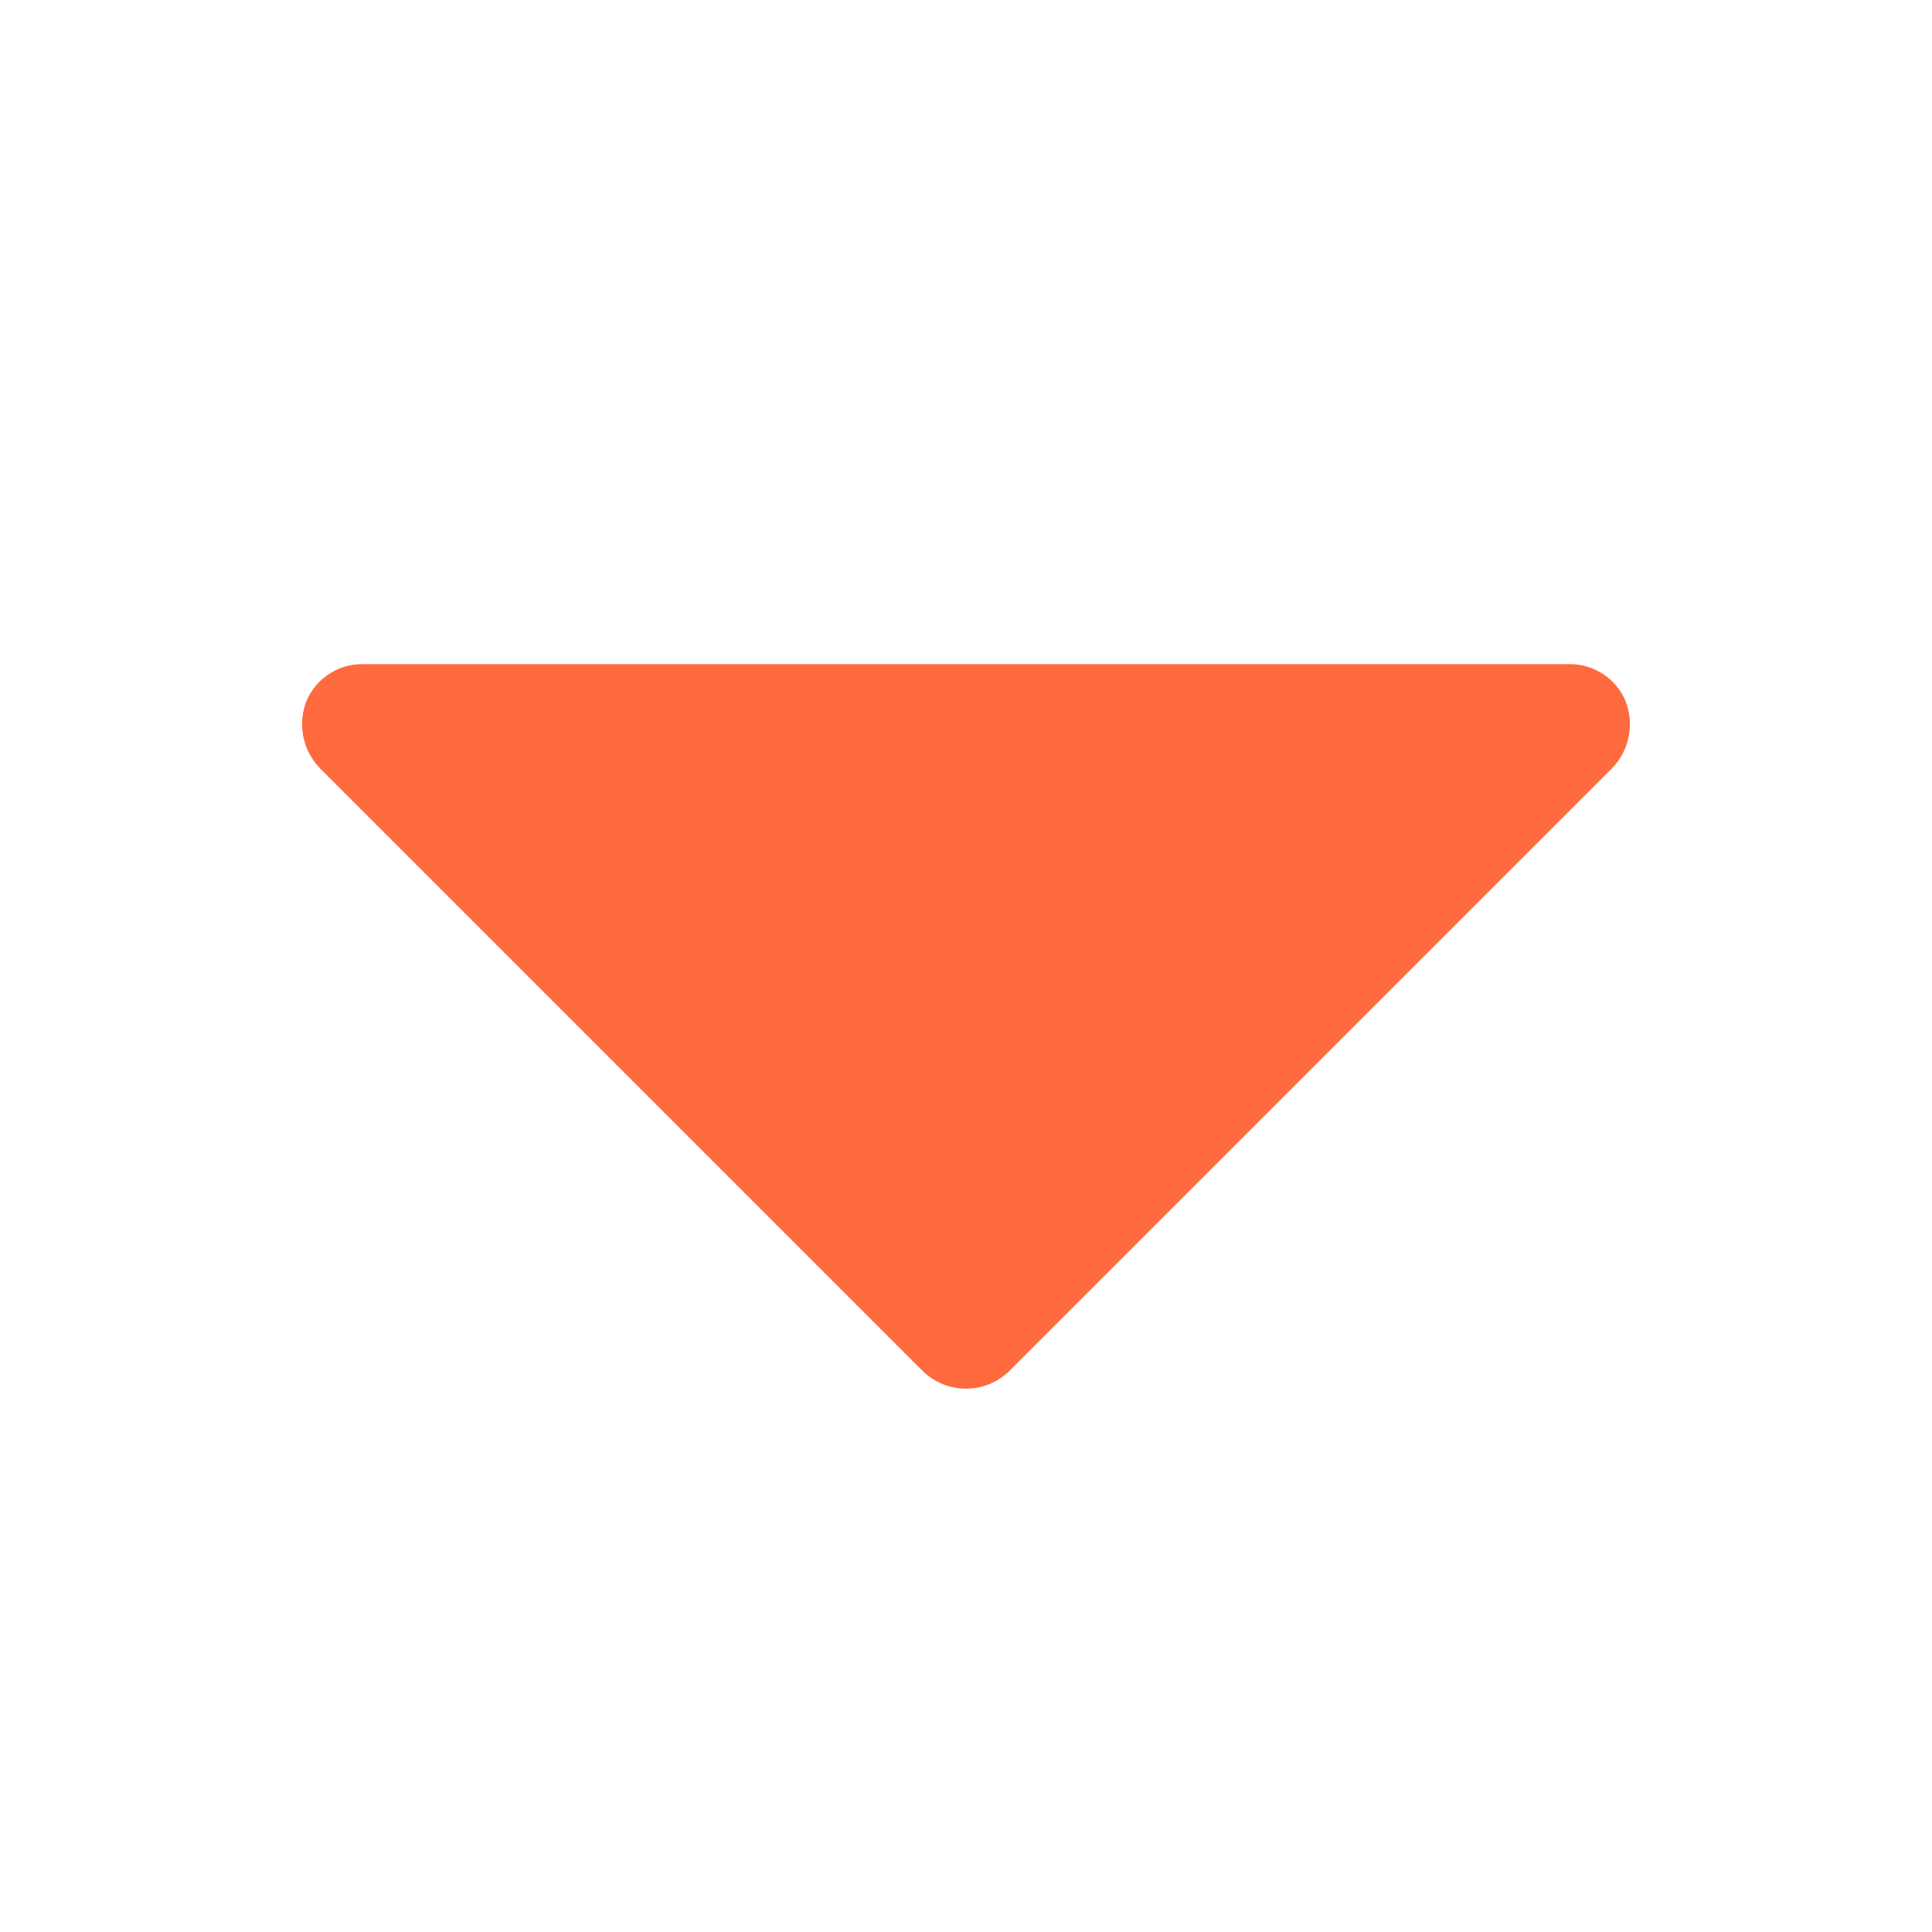
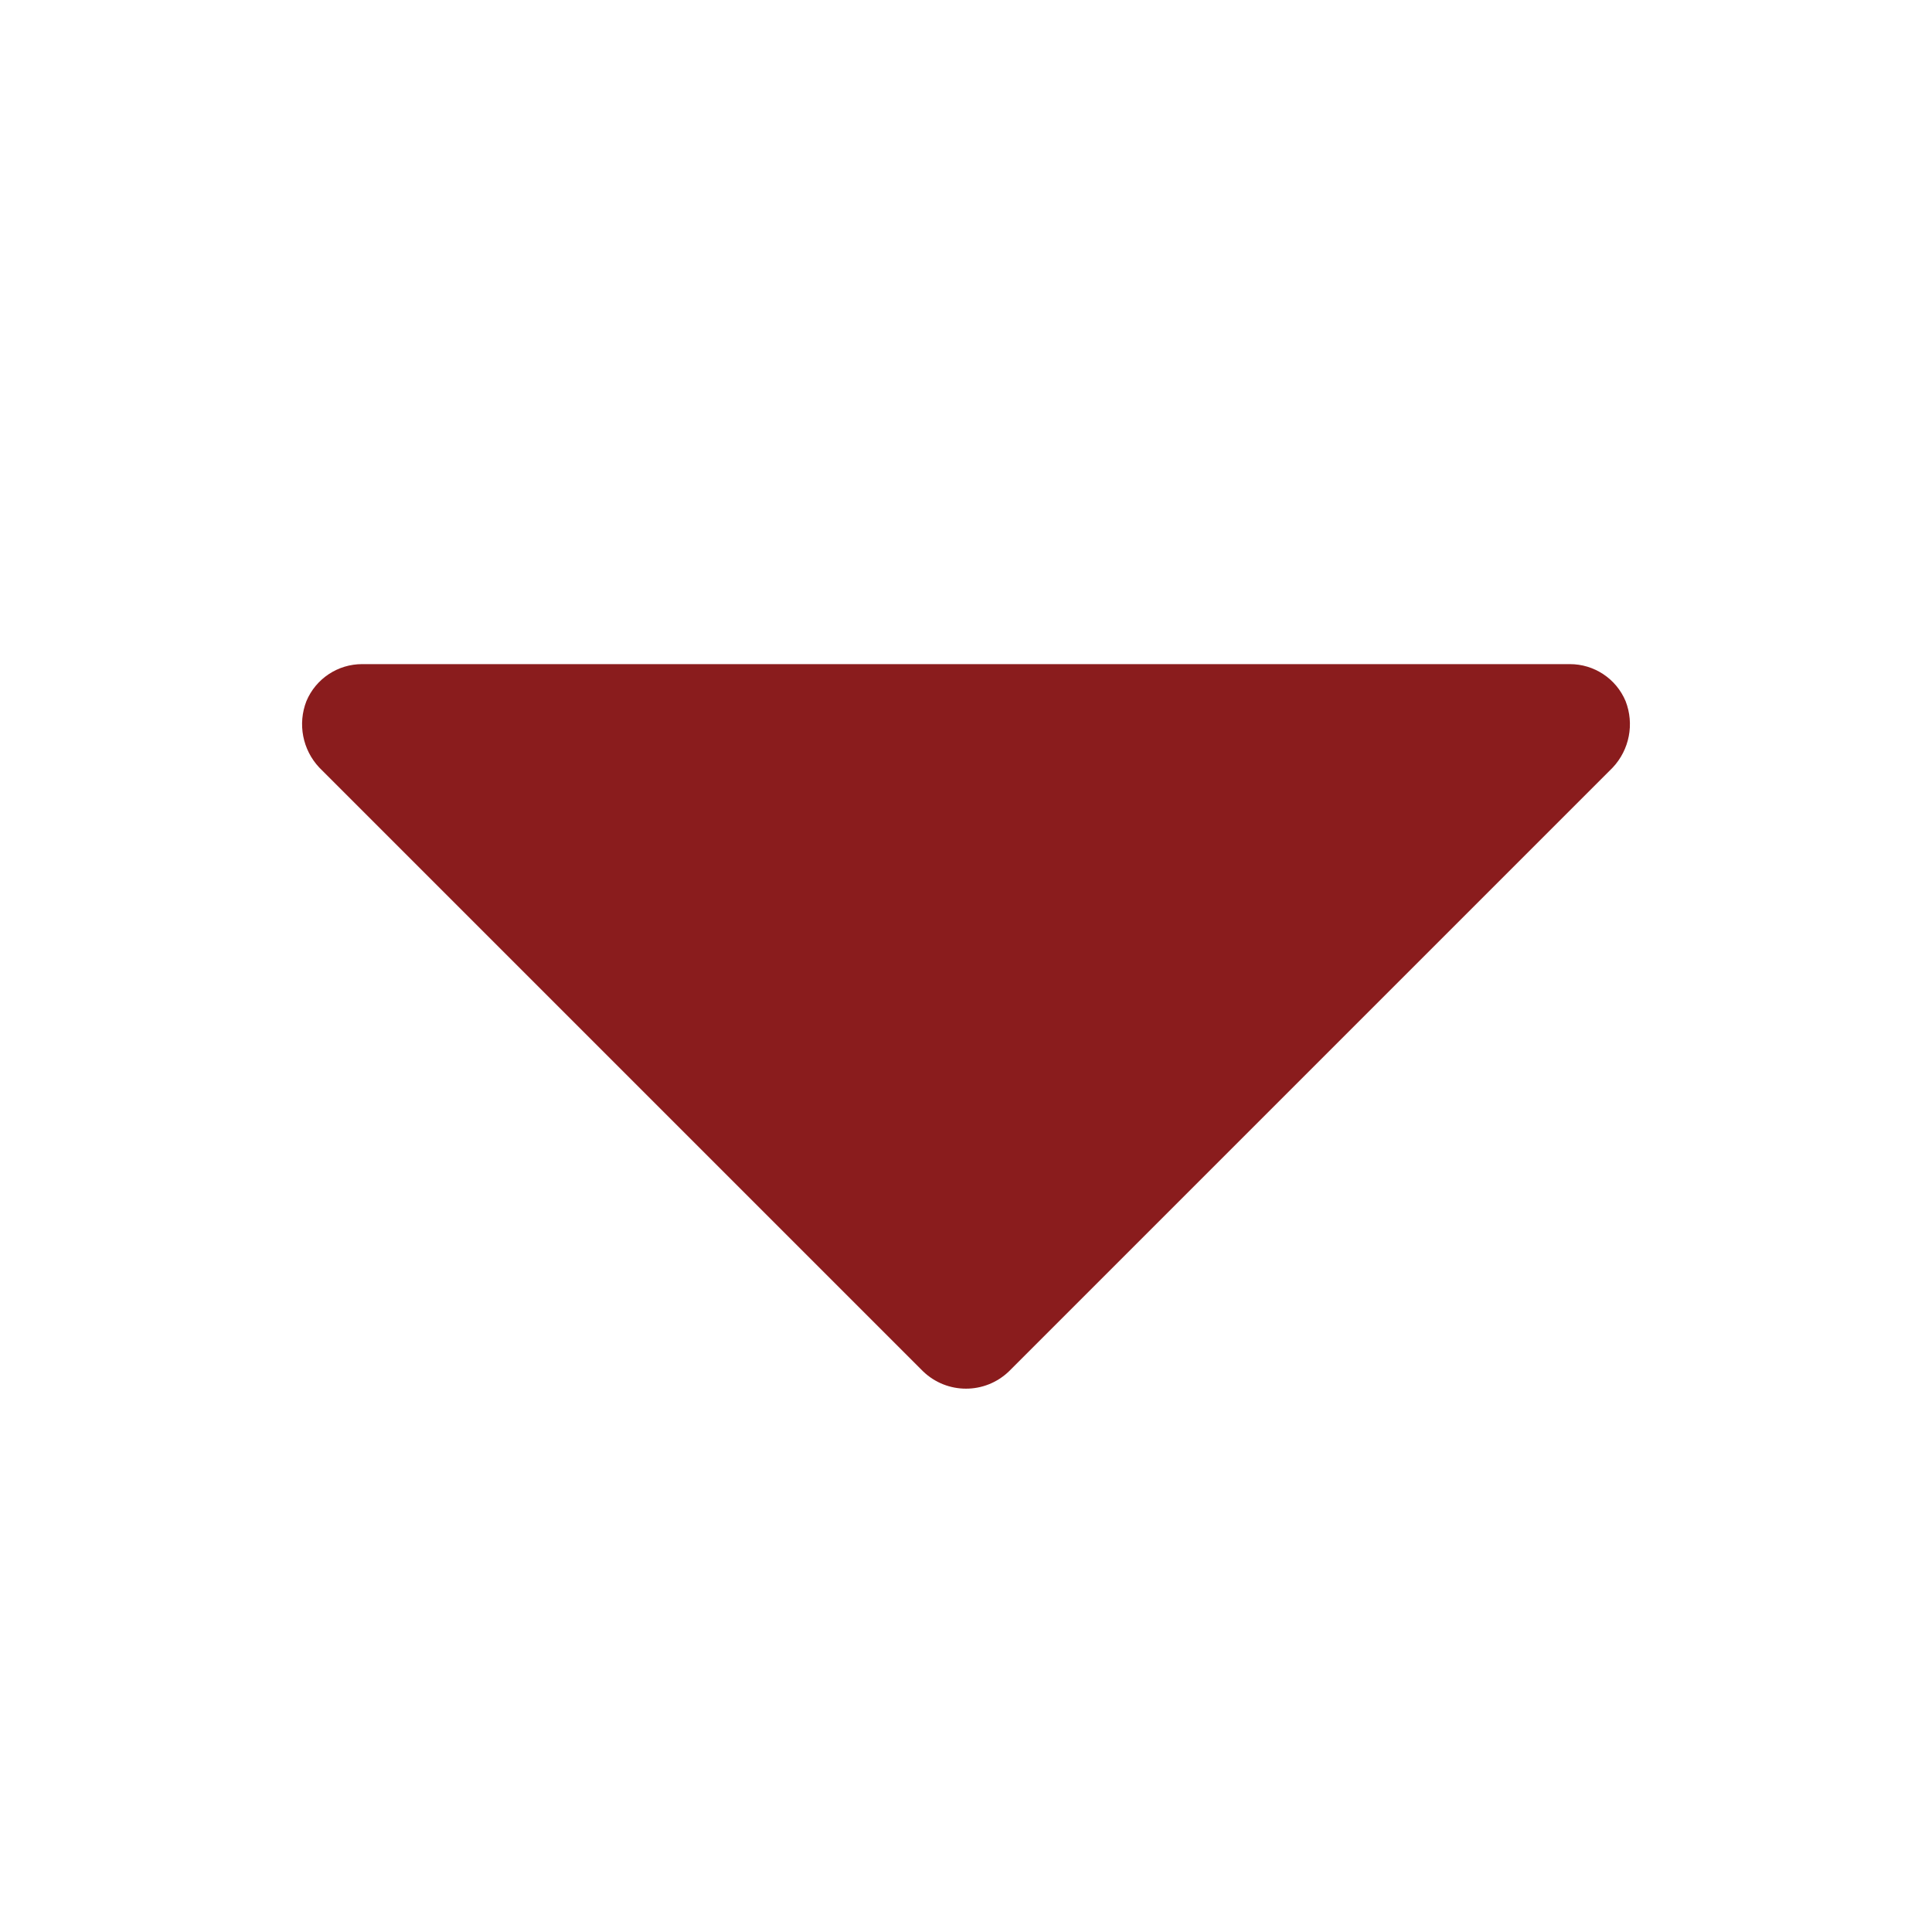
- <svg xmlns="http://www.w3.org/2000/svg" width="512" height="512" viewBox="0 0 32 32" style="enable-background:new 0 0 512 512" xml:space="preserve">
-   <path fill="#ff6a3e" d="M26.925 11.613A1 1 0 0 0 26 11H6a1 1 0 0 0-.925.613 1.05 1.05 0 0 0 .213 1.1l10 10a1.025 1.025 0 0 0 1.424 0l10-10a1.05 1.05 0 0 0 .213-1.1z" data-original="#000000" />
+ <svg xmlns="http://www.w3.org/2000/svg" width="512" height="512" viewBox="0 0 32 32">
+   <path fill="#8a1c1d" d="M26.925 11.613A1 1 0 0 0 26 11H6a1 1 0 0 0-.925.613 1.05 1.05 0 0 0 .213 1.1l10 10a1.025 1.025 0 0 0 1.424 0l10-10a1.05 1.05 0 0 0 .213-1.1z" />
</svg>
